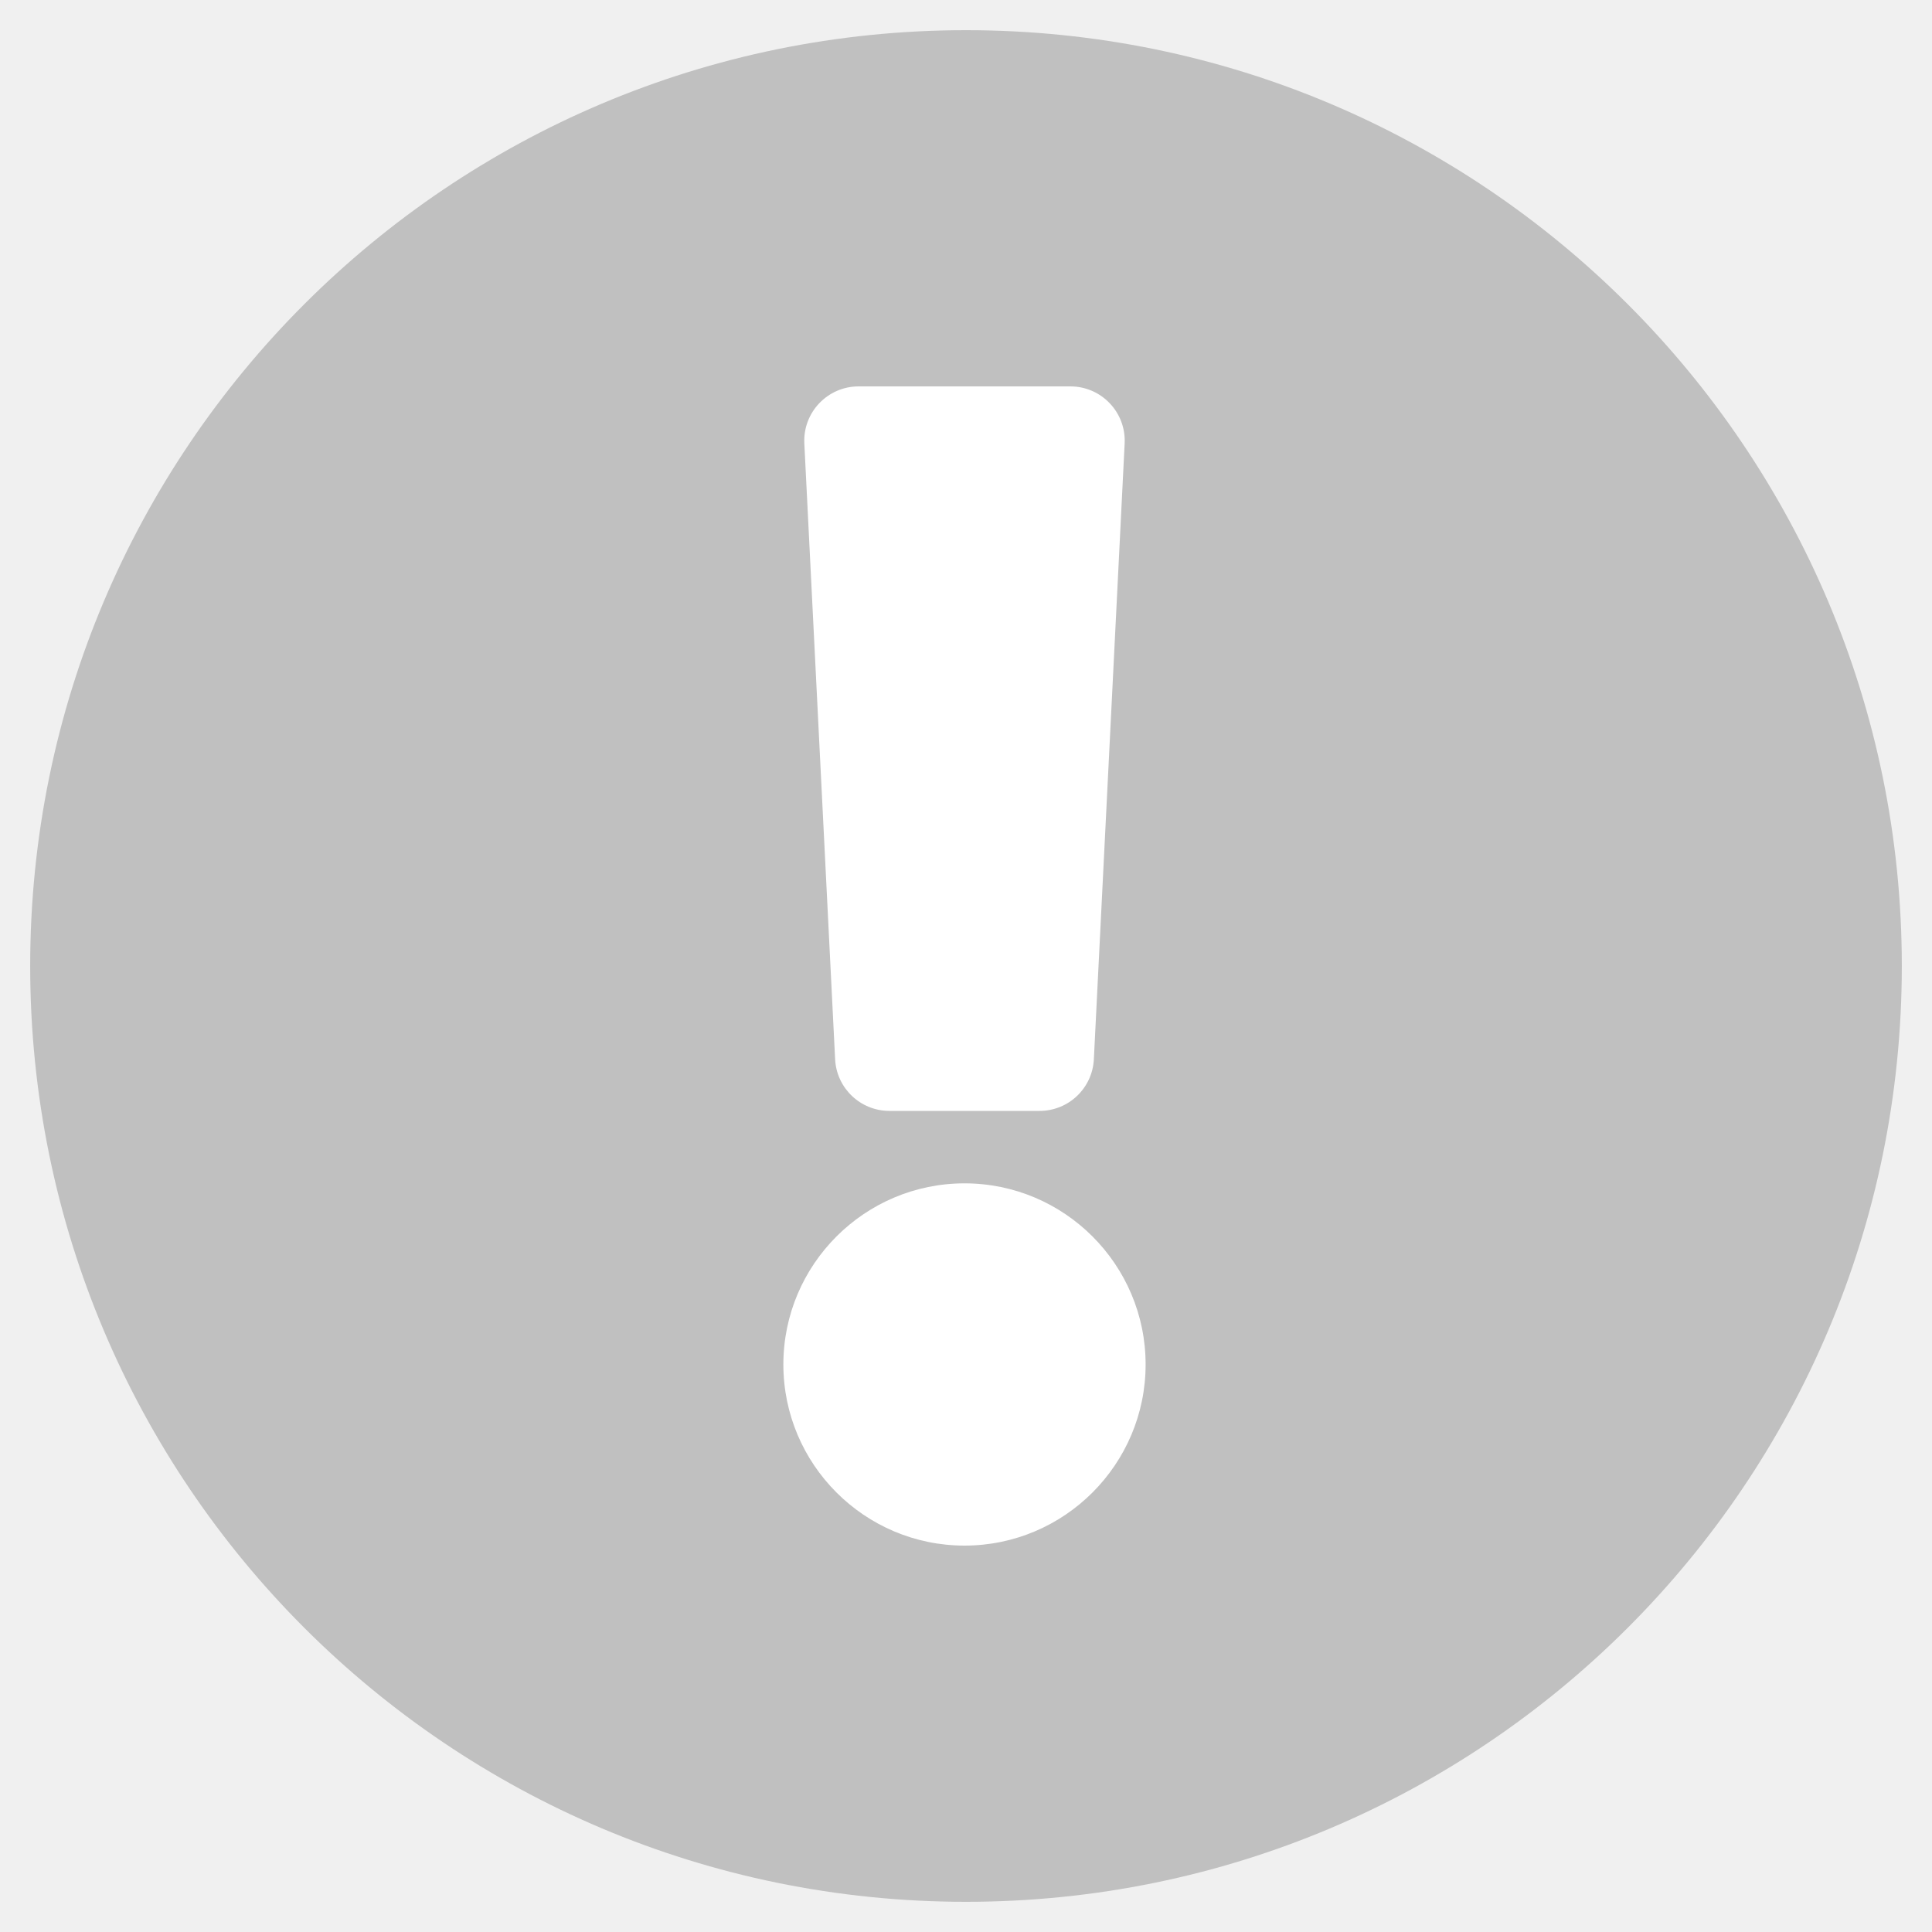
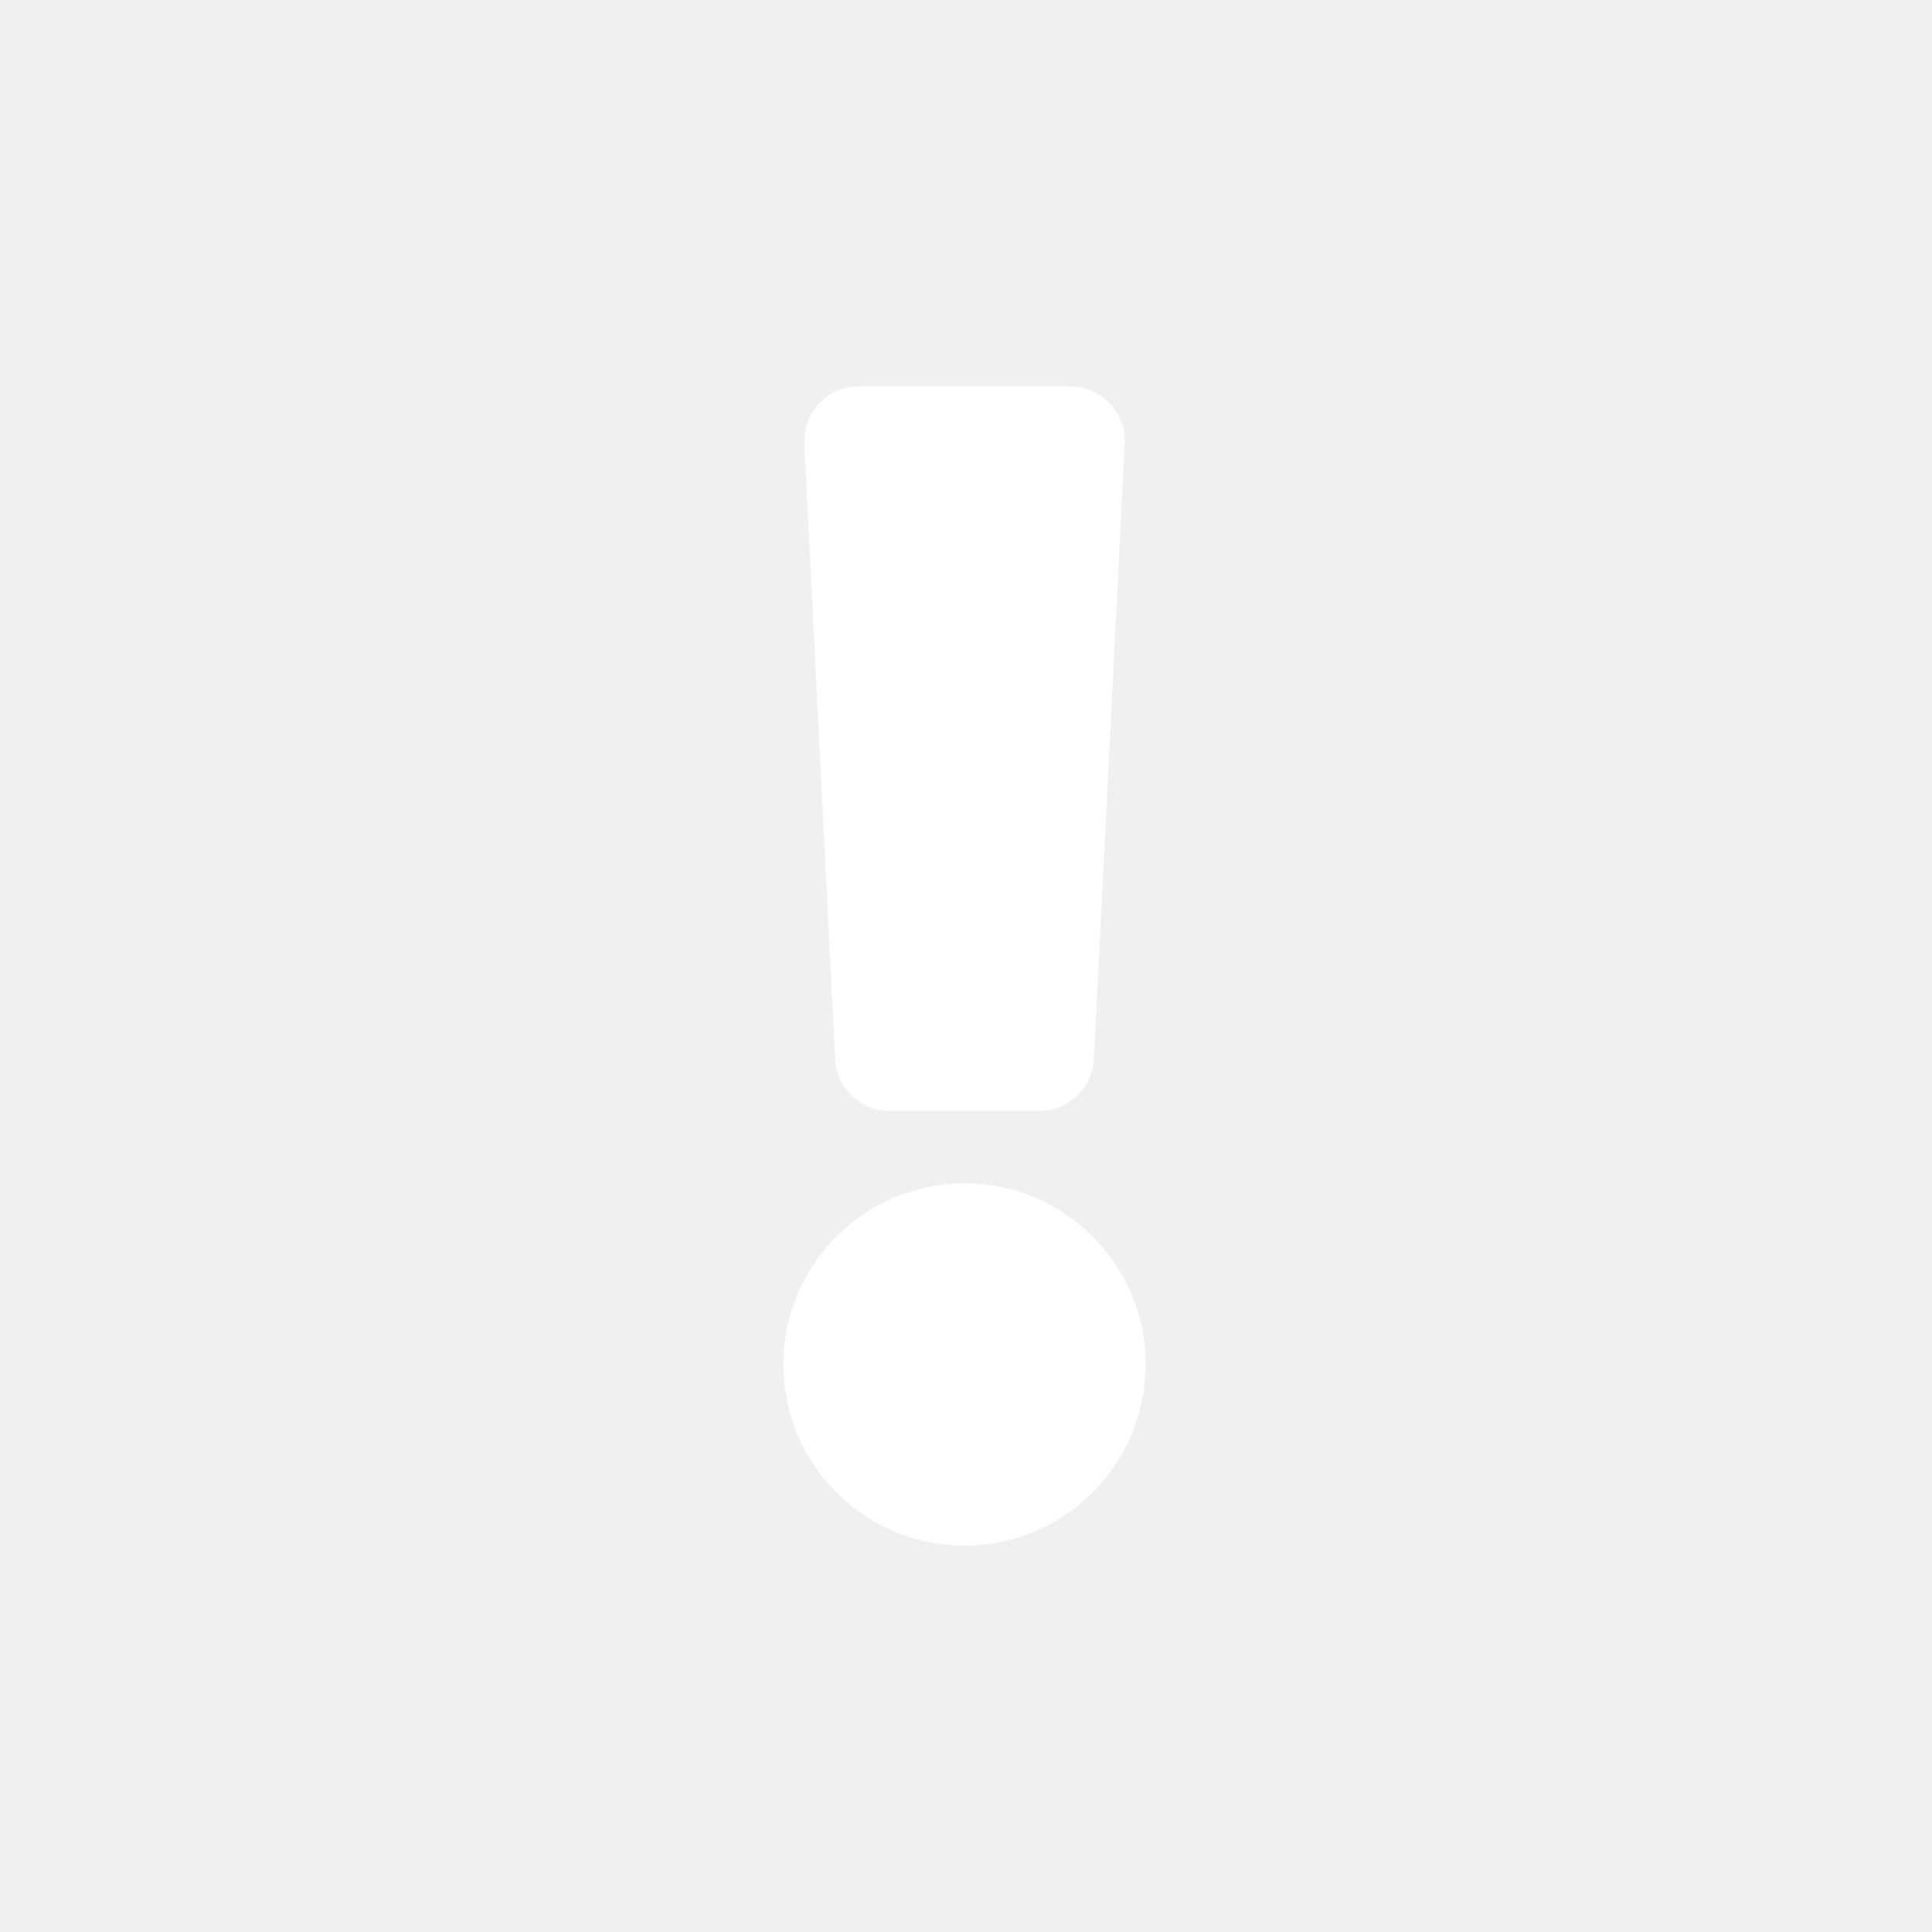
<svg xmlns="http://www.w3.org/2000/svg" class="svg-inline--fa fa-times fa-w-11 fa-inverse" focusable="false" viewBox="0 0 512 512">
-   <path fill="#000000" opacity="0.20" d="M256 8C119 8 8 119 8 256s111 248 248 248 248-111 248-248S393 8 256 8z" />
+   <path fill="#000000" opacity="0" d="M256 8C119 8 8 119 8 256s111 248 248 248 248-111 248-248S393 8 256 8z" />
  <g transform="translate(255 256)">
    <g transform="scale(0.6, 0.6)">
      <path fill="white" d="M176 432c0 44.112-35.888 80-80 80s-80-35.888-80-80 35.888-80 80-80 80 35.888 80 80zM25.26 25.199l13.6 272C39.499 309.972 50.041 320 62.83 320h66.34c12.789 0 23.331-10.028 23.97-22.801l13.6-272C167.425 11.49 156.496 0 142.77 0H49.23C35.504 0 24.575 11.49 25.26 25.199z" transform="translate(-95 -256)" />
    </g>
  </g>
</svg>
